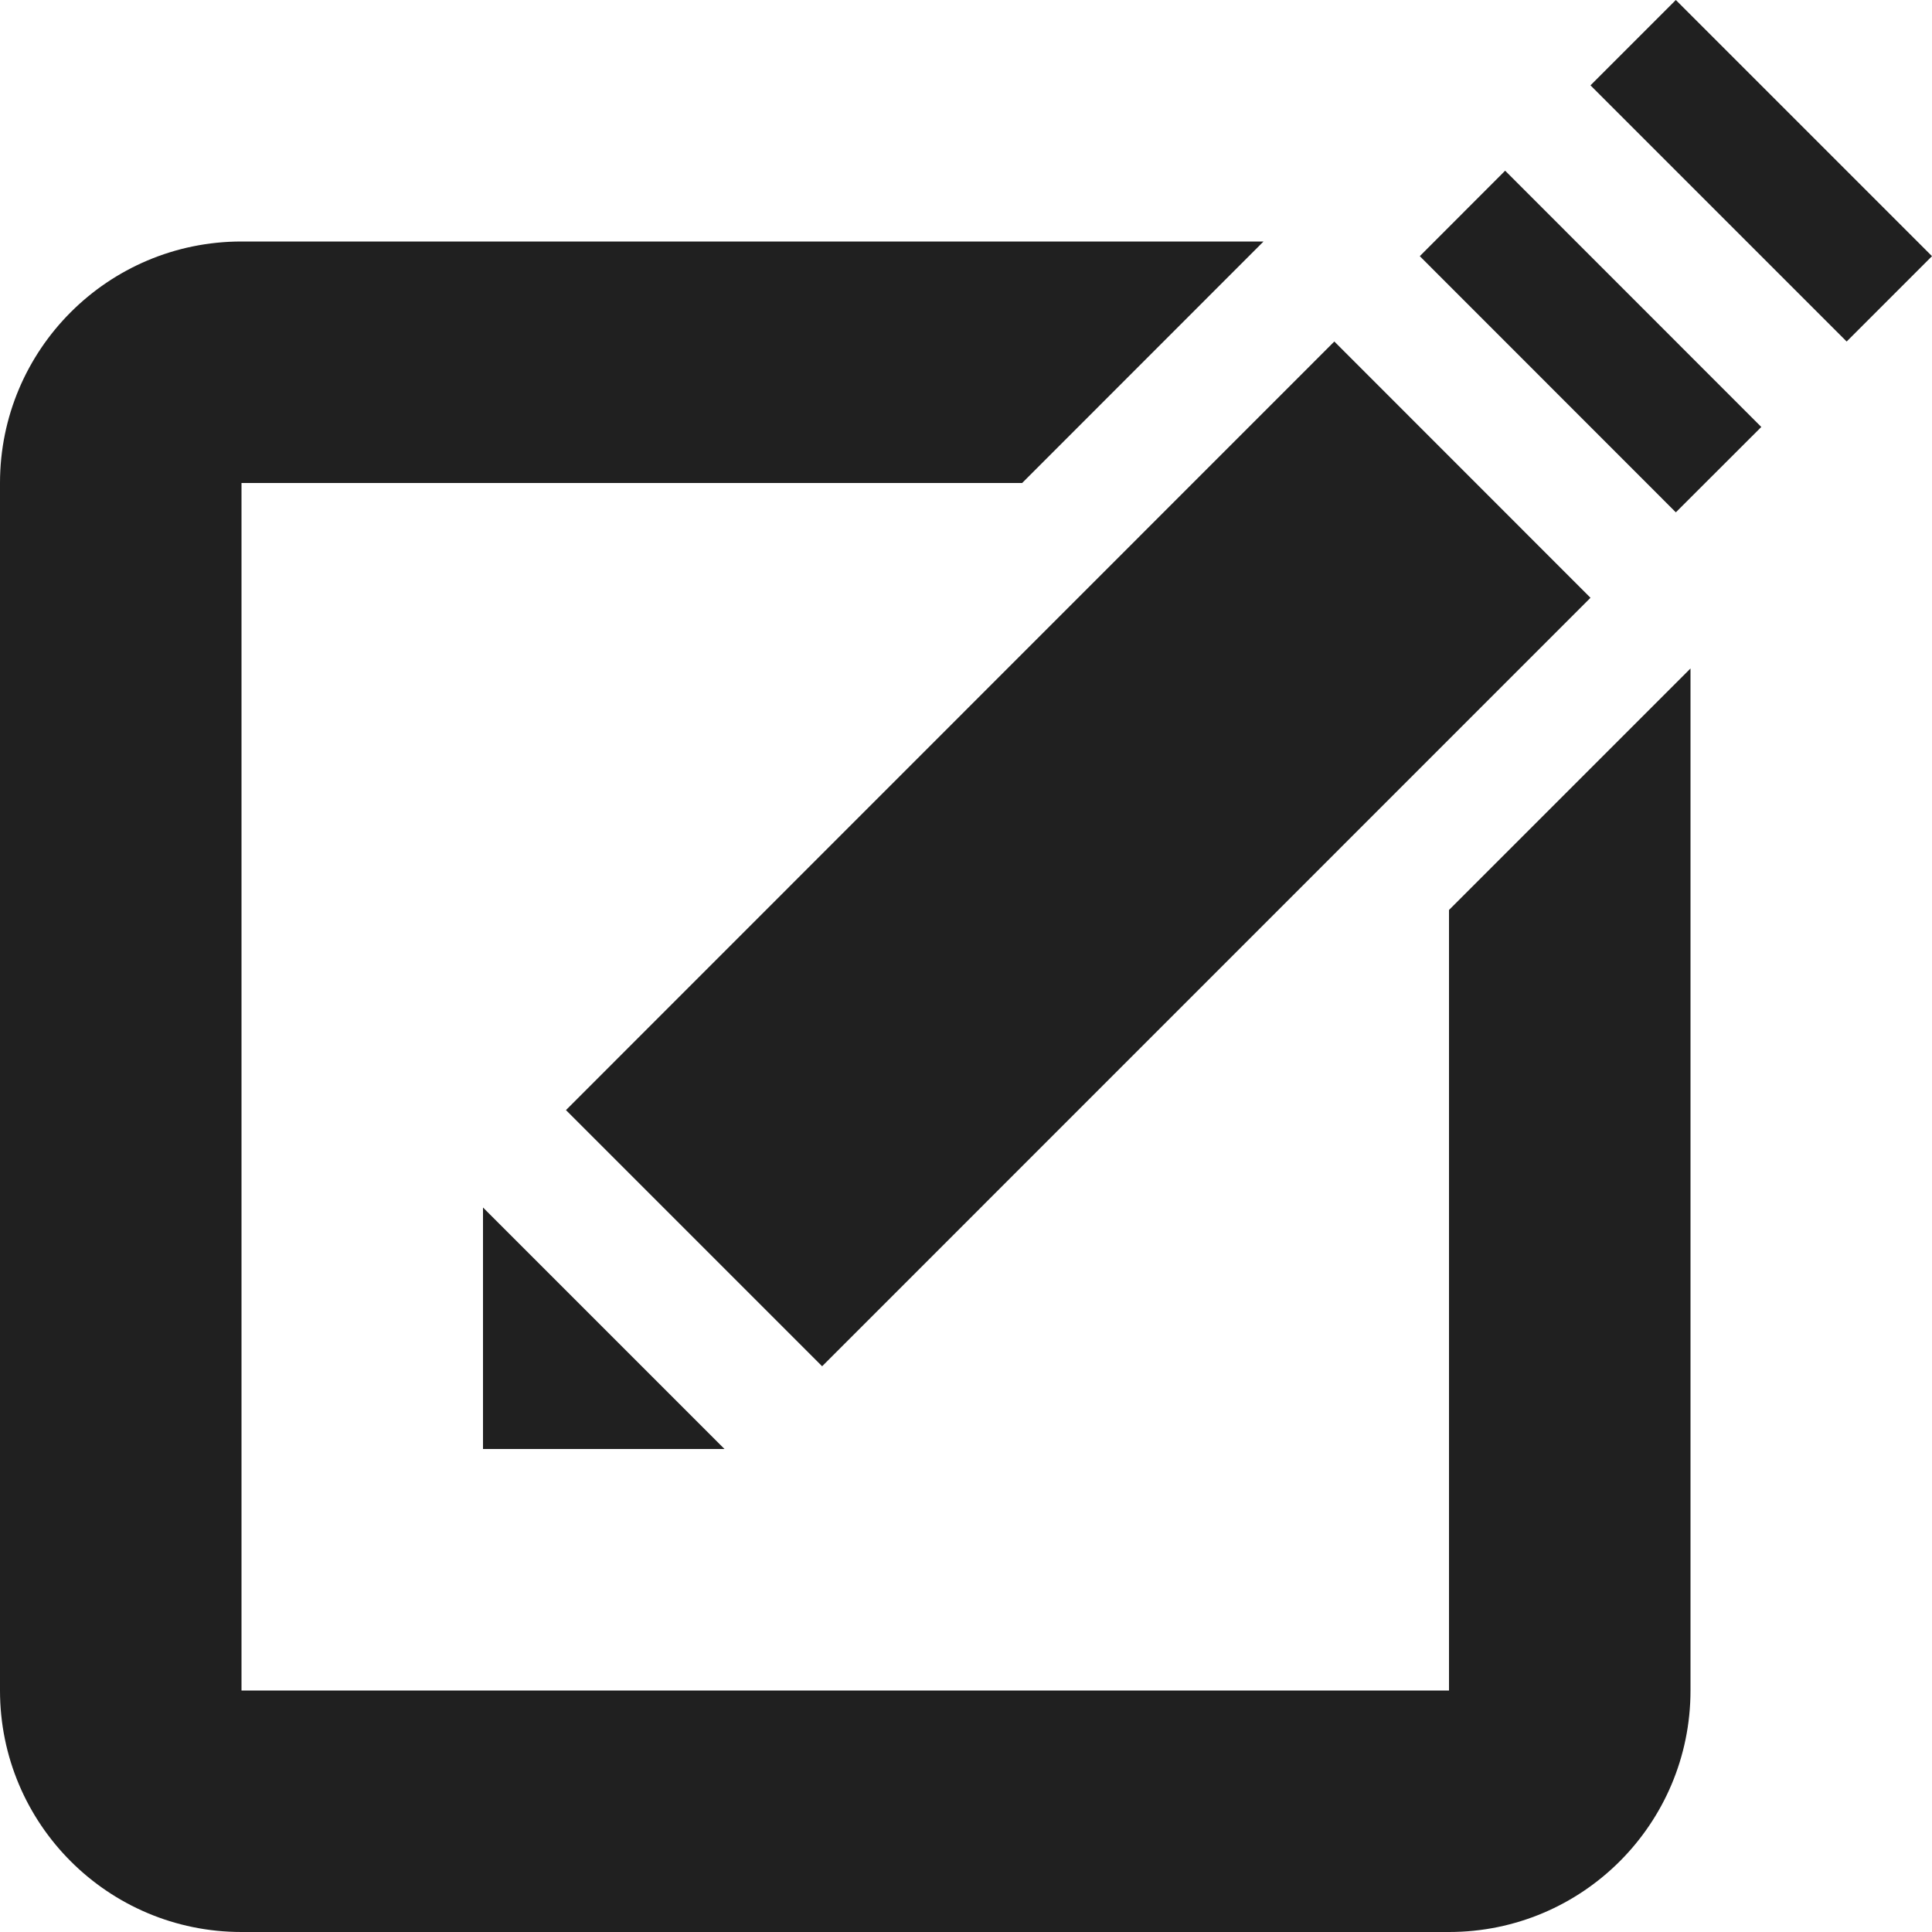
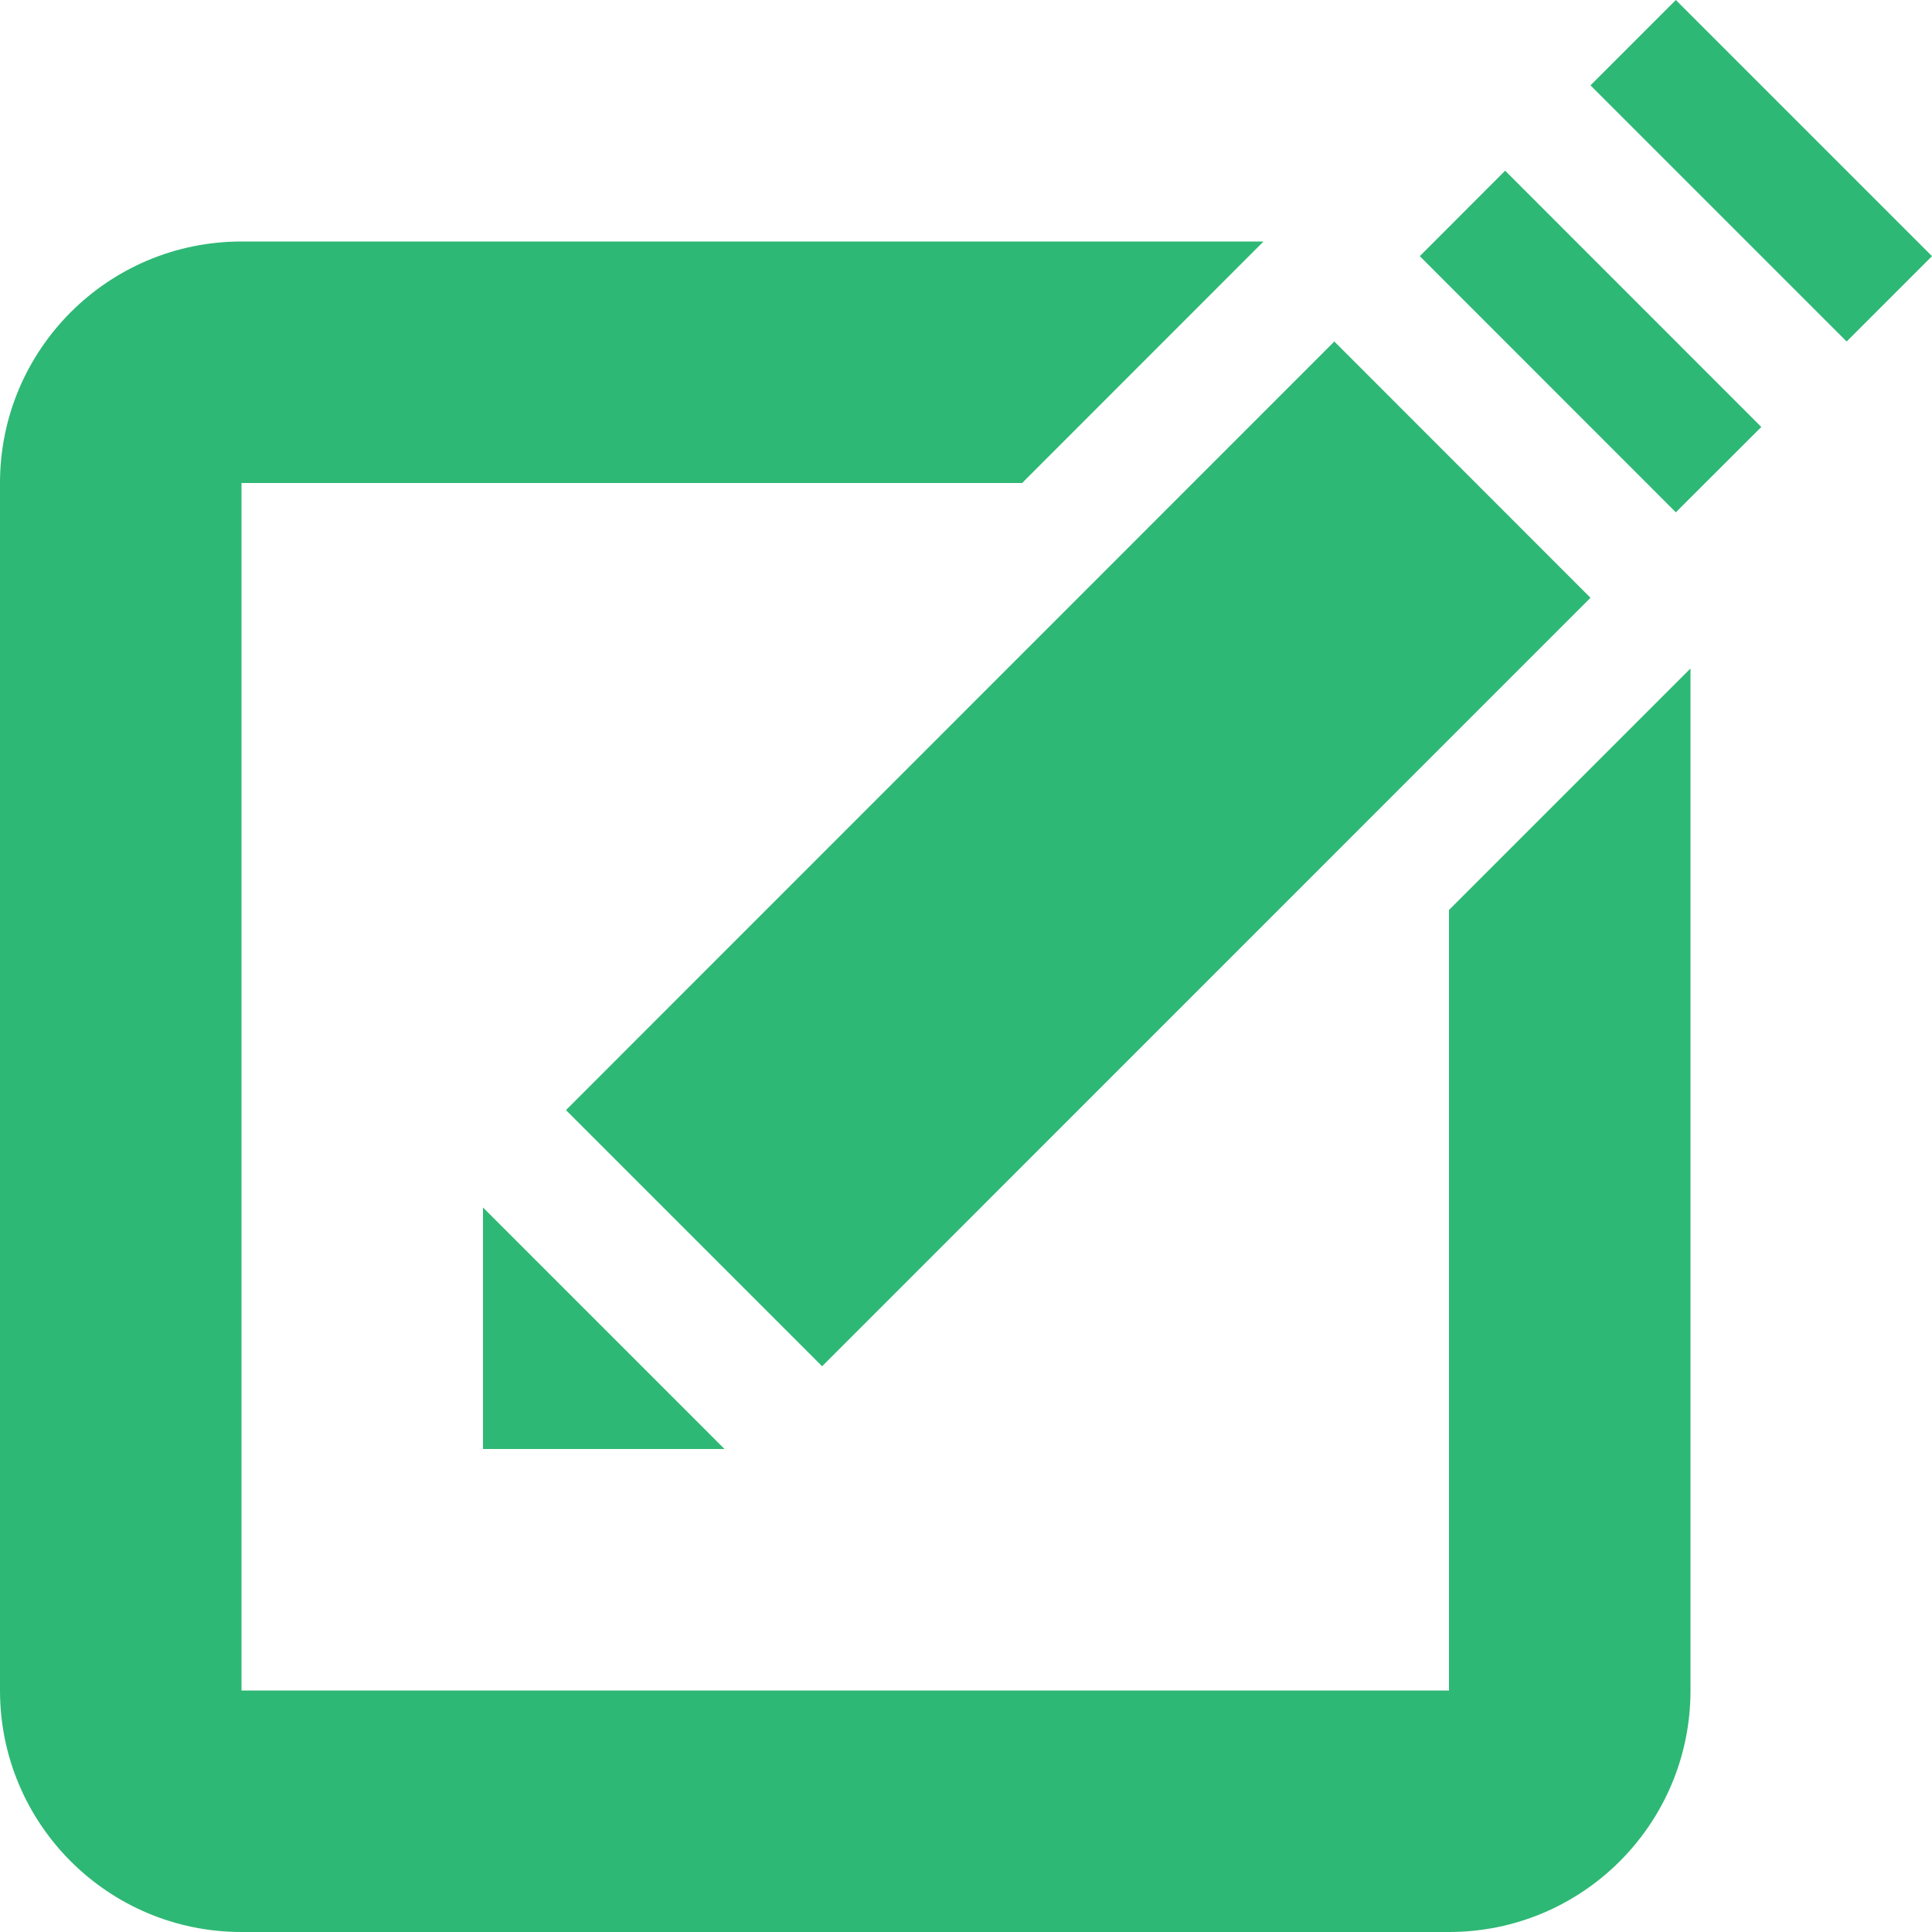
<svg xmlns="http://www.w3.org/2000/svg" width="17px" height="17px" viewBox="0 0 17 17" version="1.1">
  <g id="页面-1" stroke="none" stroke-width="1" fill="none" fill-rule="evenodd">
-     <g id="交易所" transform="translate(-1238, -302)" fill="#202020" fill-rule="nonzero">
-       <g id="编组-6" transform="translate(230, 130)">
-         <g id="tbl" transform="translate(40, 105)">
-           <g id="编组" transform="translate(35, 67)">
-             <g id="edit" transform="translate(933, 0)">
-               <path d="M14.875,5.882 L14.875,14.875 C14.875,16.049 13.924,17 12.75,17 L2.125,17 C0.951,17 0,16.049 0,14.875 L0,4.25 C0,3.076 0.951,2.125 2.125,2.125 L11.118,2.125 L8.994,4.25 L2.125,4.25 L2.125,14.875 L12.75,14.875 L12.75,8.007 L14.875,5.882 Z M13.244,1.502 L12.493,2.254 L14.746,4.508 L15.498,3.757 L13.244,1.502 Z M14.746,0 L13.995,0.751 L16.249,3.005 L17,2.254 L14.746,0 Z M4.98,9.768 L7.234,12.022 L13.995,5.26 L11.741,3.005 L4.98,9.768 Z M4.25,12.75 L6.375,12.75 L4.25,10.625 L4.25,12.75 Z" id="Shape" />
+     <g id="交易所" transform="translate(-1257, -316)" fill="#2EB875" fill-rule="nonzero">
+       <g id="tbl" transform="translate(225, 138)">
+         <g id="编组-14" transform="translate(25, 90.5)">
+           <g id="编组-7" transform="translate(40, 87.5)">
+             <g id="编组-6" transform="translate(967, 0)">
+               <g id="edit">
+                 <path d="M14.875,5.882 L14.875,14.875 C14.875,16.049 13.924,17 12.75,17 L2.125,17 C0.951,17 0,16.049 0,14.875 L0,4.25 C0,3.076 0.951,2.125 2.125,2.125 L11.118,2.125 L8.994,4.25 L2.125,4.25 L2.125,14.875 L12.75,14.875 L12.75,8.007 L14.875,5.882 Z M13.244,1.502 L12.493,2.254 L14.746,4.508 L15.498,3.757 L13.244,1.502 Z M14.746,0 L13.995,0.751 L16.249,3.005 L17,2.254 L14.746,0 Z M4.98,9.768 L7.234,12.022 L13.995,5.26 L11.741,3.005 L4.98,9.768 Z M4.25,12.75 L6.375,12.75 L4.25,10.625 L4.25,12.75 Z" id="Shape" />
+               </g>
            </g>
          </g>
        </g>
      </g>
    </g>
  </g>
</svg>
